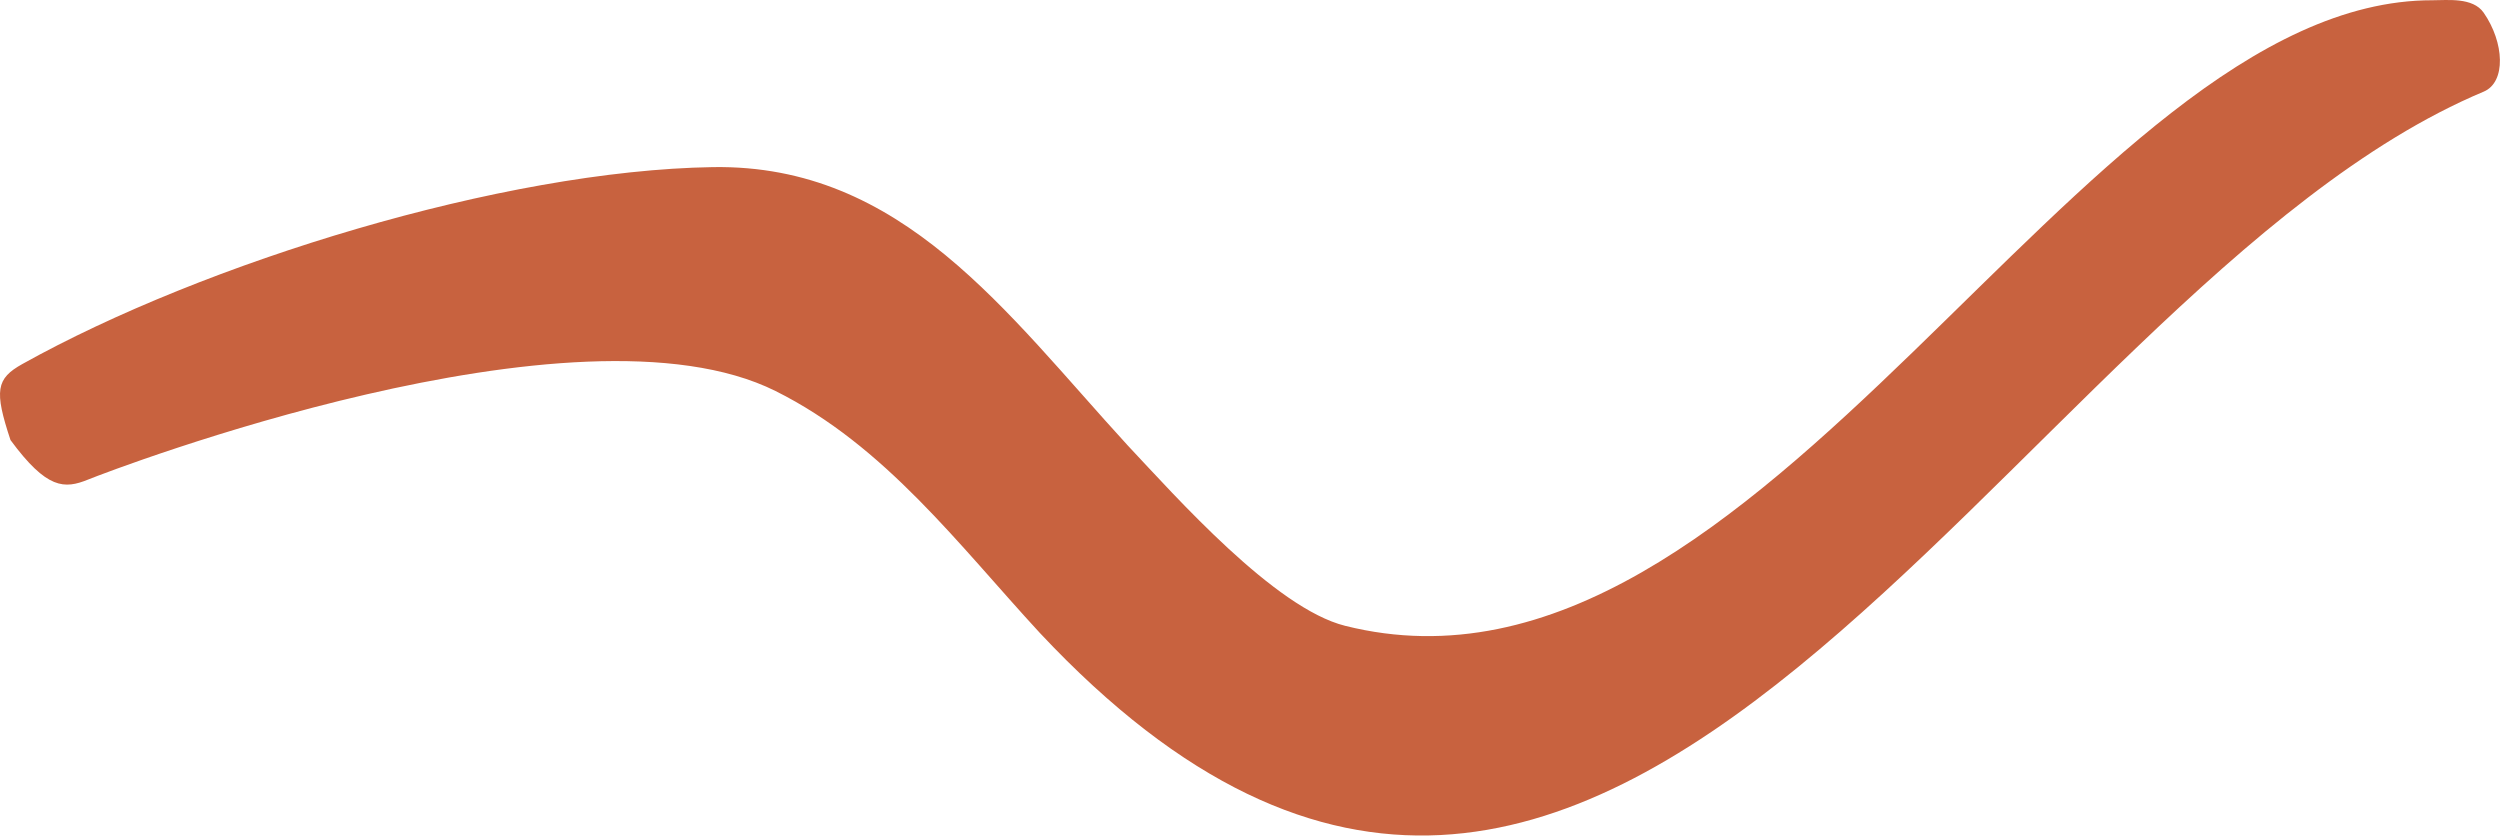
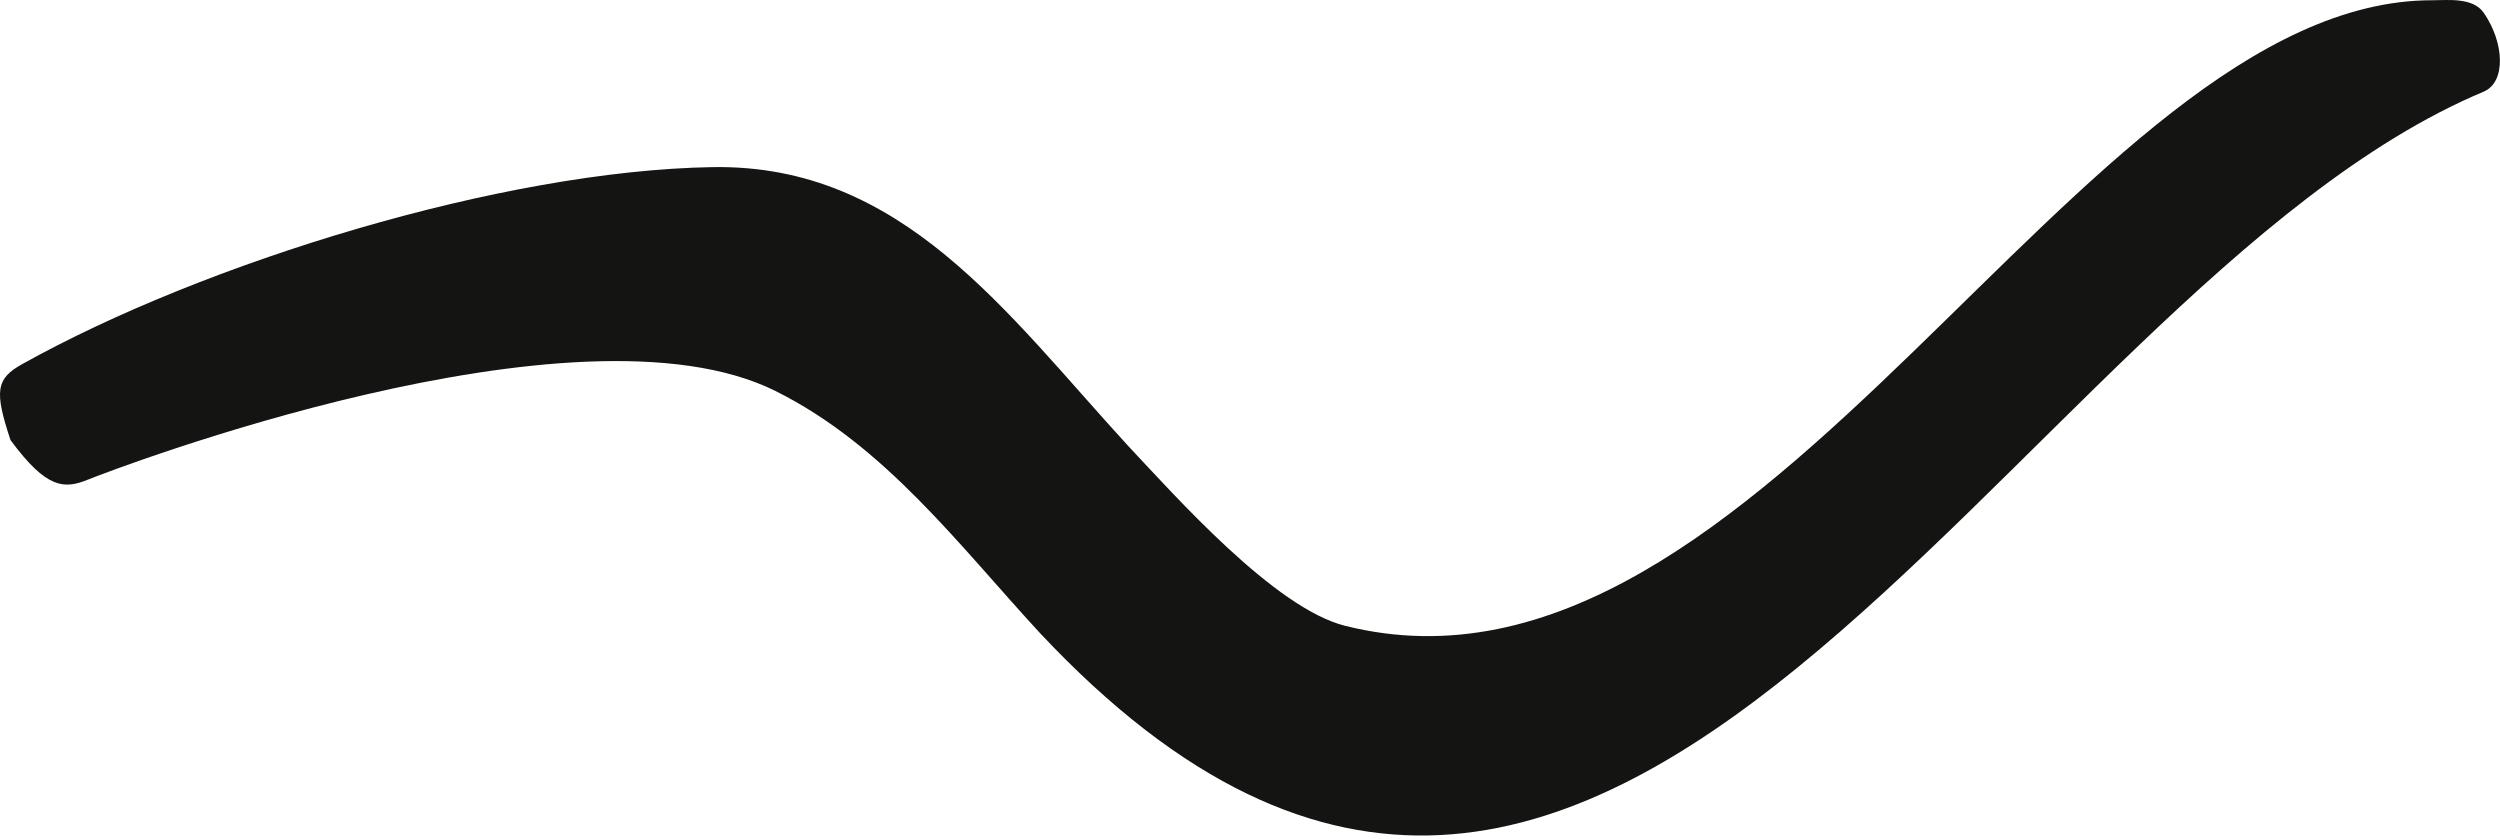
<svg xmlns="http://www.w3.org/2000/svg" width="504" height="169" viewBox="0 0 504 169" fill="none">
-   <path d="M209.631 127.596C325.422 251.121 404.334 58.914 500.702 18.48C505.269 16.565 504.878 8.553 500.702 2.552C498.518 -0.587 493.378 0.056 490.378 0.052C418.849 -0.044 355.58 147.31 271.18 126.165C256.975 122.606 237.153 100.227 227.322 89.771C202.806 63.012 181.901 33.086 143.707 33.69C101.389 34.359 41.147 52.944 4.502 73.39C-0.786 76.341 -1.192 78.736 2.116 88.714C9.456 98.683 12.991 98.614 17.762 96.68C22.533 94.747 116.206 58.834 156.343 78.827C178.4 89.813 193.295 109.887 209.631 127.596Z" fill="#C8623F" />
+   <path d="M209.631 127.596C325.422 251.121 404.334 58.914 500.702 18.48C505.269 16.565 504.878 8.553 500.702 2.552C498.518 -0.587 493.378 0.056 490.378 0.052C418.849 -0.044 355.58 147.31 271.18 126.165C256.975 122.606 237.153 100.227 227.322 89.771C202.806 63.012 181.901 33.086 143.707 33.69C101.389 34.359 41.147 52.944 4.502 73.39C-0.786 76.341 -1.192 78.736 2.116 88.714C9.456 98.683 12.991 98.614 17.762 96.68C22.533 94.747 116.206 58.834 156.343 78.827C178.4 89.813 193.295 109.887 209.631 127.596Z" fill="#141413" />
</svg>
